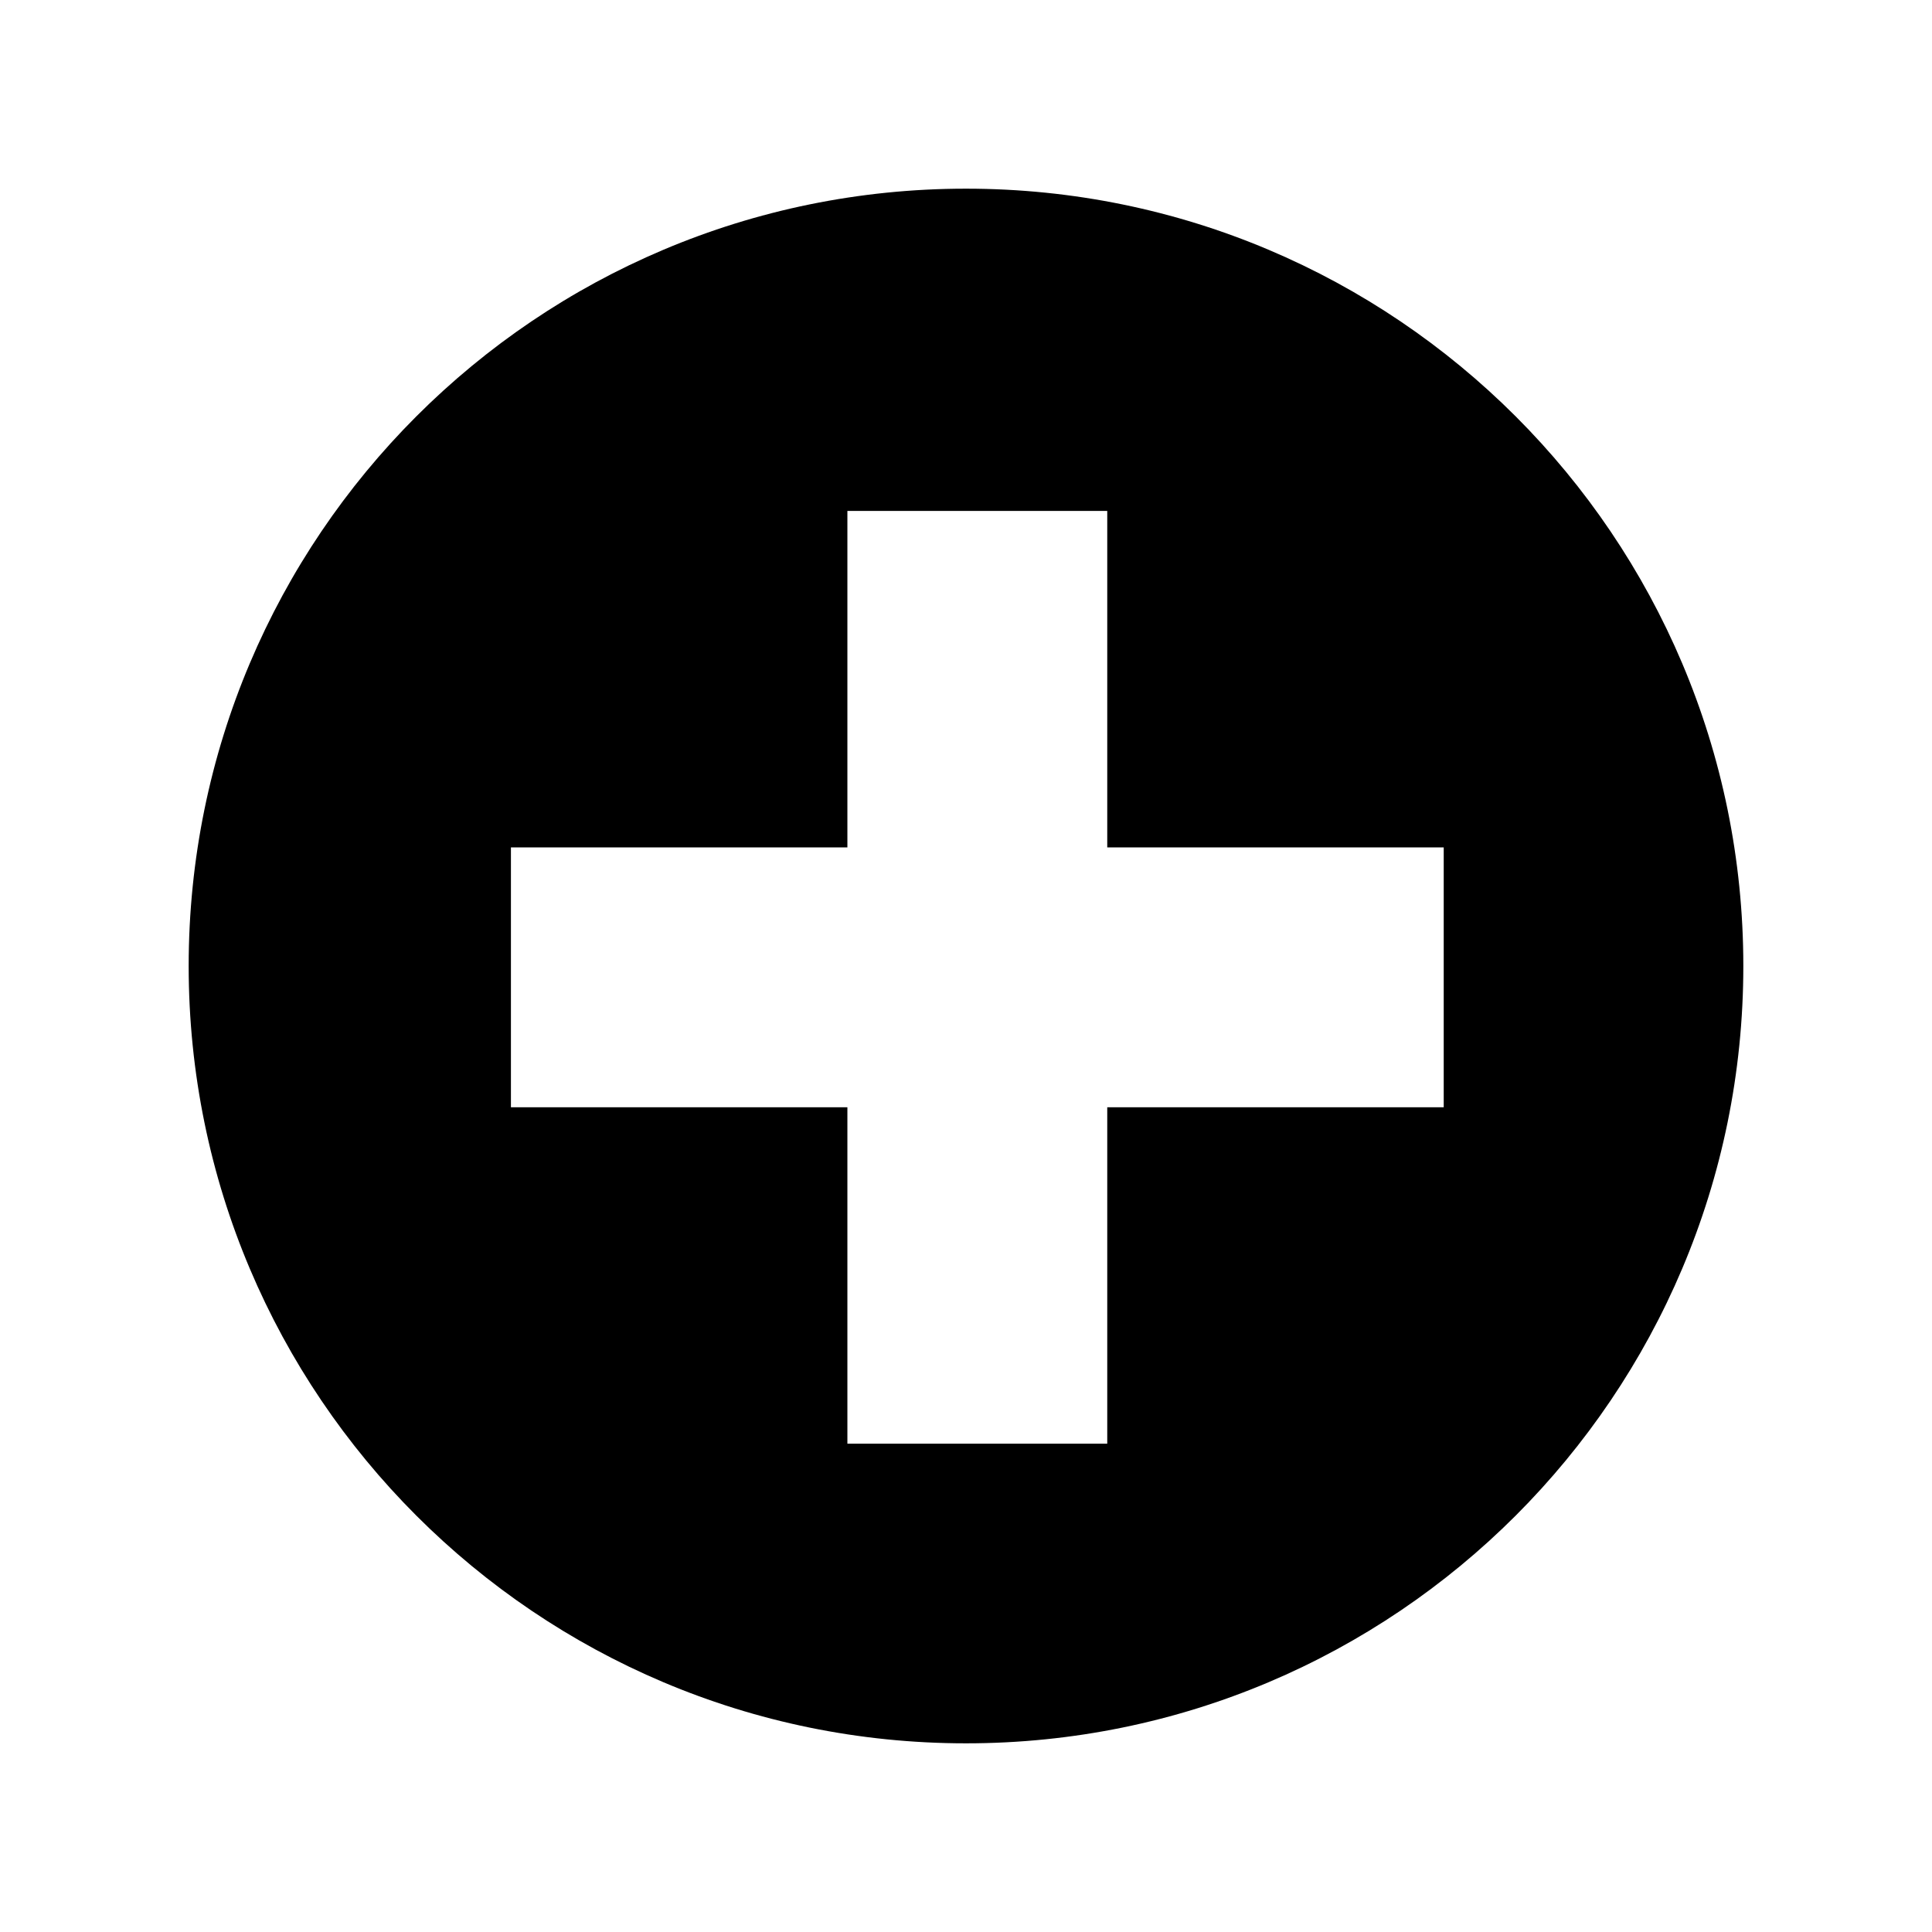
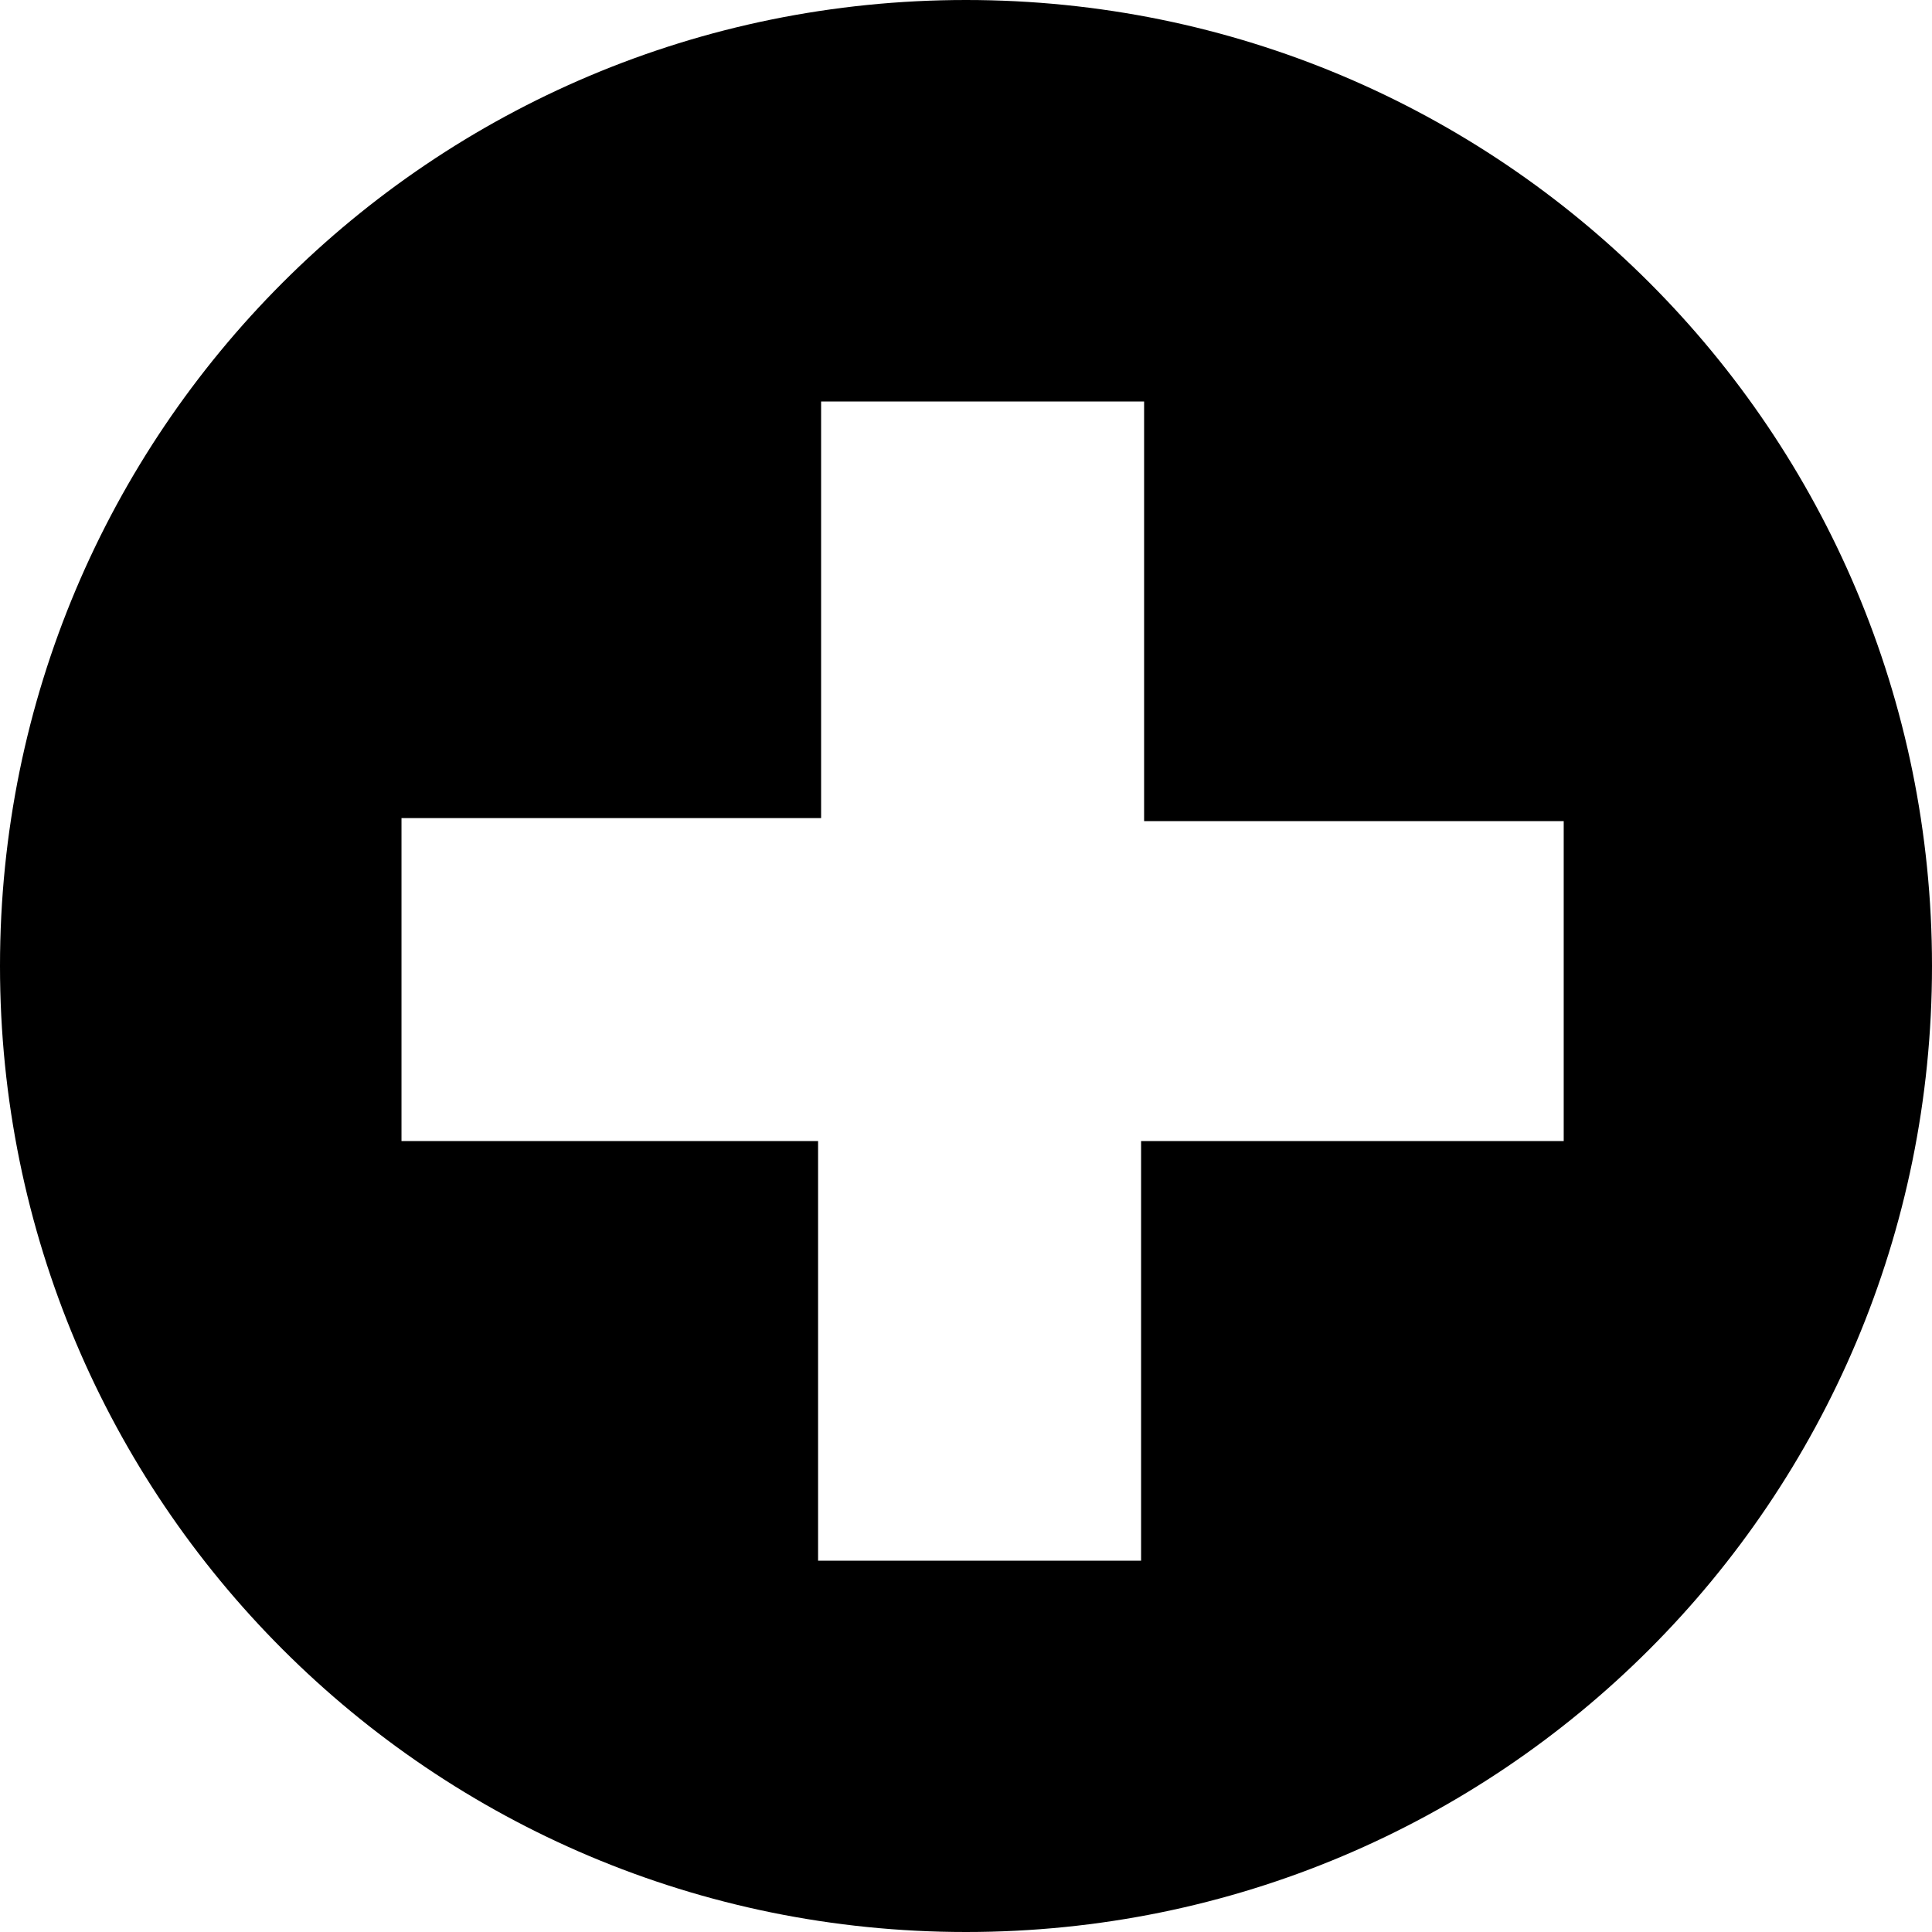
- <svg xmlns="http://www.w3.org/2000/svg" version="1.1" id="Layer_1" x="0px" y="0px" width="64px" height="64px" viewBox="224 224 64 64" enable-background="new 224 224 64 64" xml:space="preserve">
-   <path id="plus-4-icon" d="M256,230.25c-14.221,0-25.75,11.529-25.75,25.75s11.529,25.75,25.75,25.75s25.75-11.529,25.75-25.75  S270.221,230.25,256,230.25z M271.825,260.679h-11.146v11.146h-8.608v-11.146h-11.146v-8.608h11.146v-11.146h8.608v11.146h11.146  V260.679z" />
+ <svg xmlns="http://www.w3.org/2000/svg" version="1.1" id="Layer_1" x="0px" y="0px" viewBox="0 0 64 64" enable-background="new 0 0 64 64" xml:space="preserve">
+   <path id="plus-4-icon" d="M32,0C14.3,0,0,14.3,0,32c0,17.7,14.3,32,32,32c17.7,0,32-14.3,32-32S49.7,0,32,0z M51.7,37.8H37.8v13.9  H27.1V37.8H13.3V27.1h13.9V13.3h10.7v13.9h13.9V37.8z" />
</svg>
